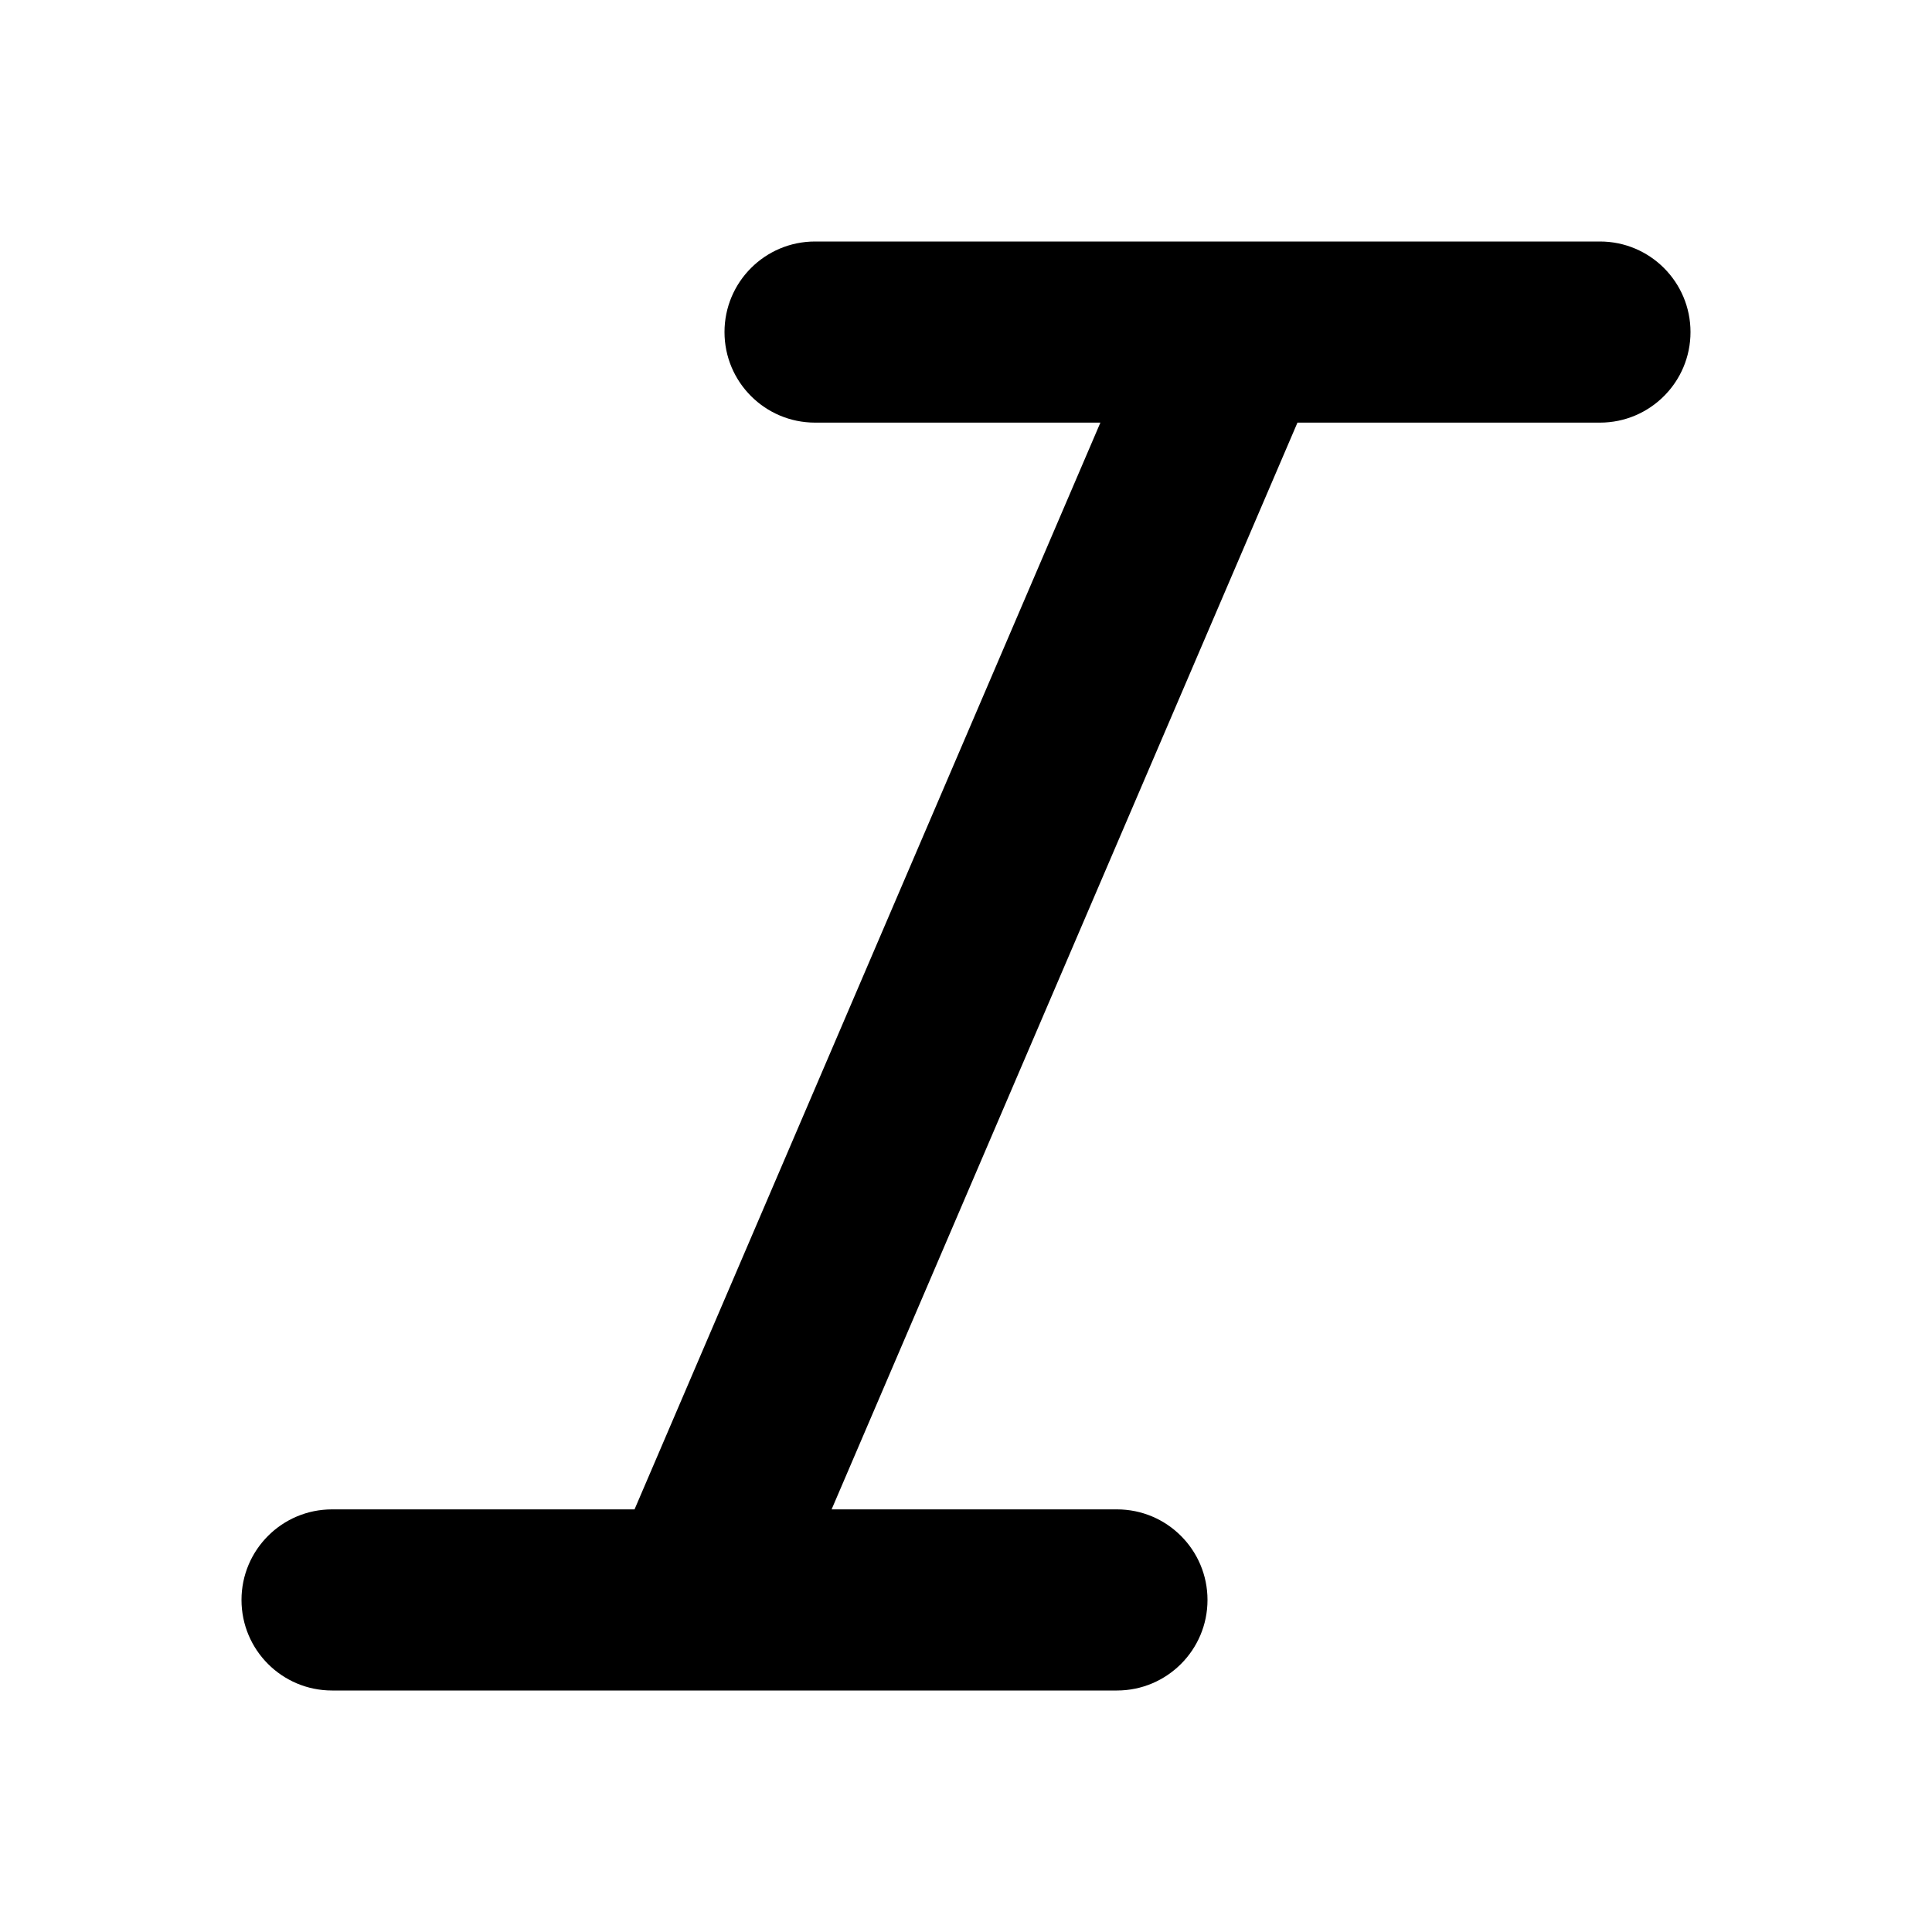
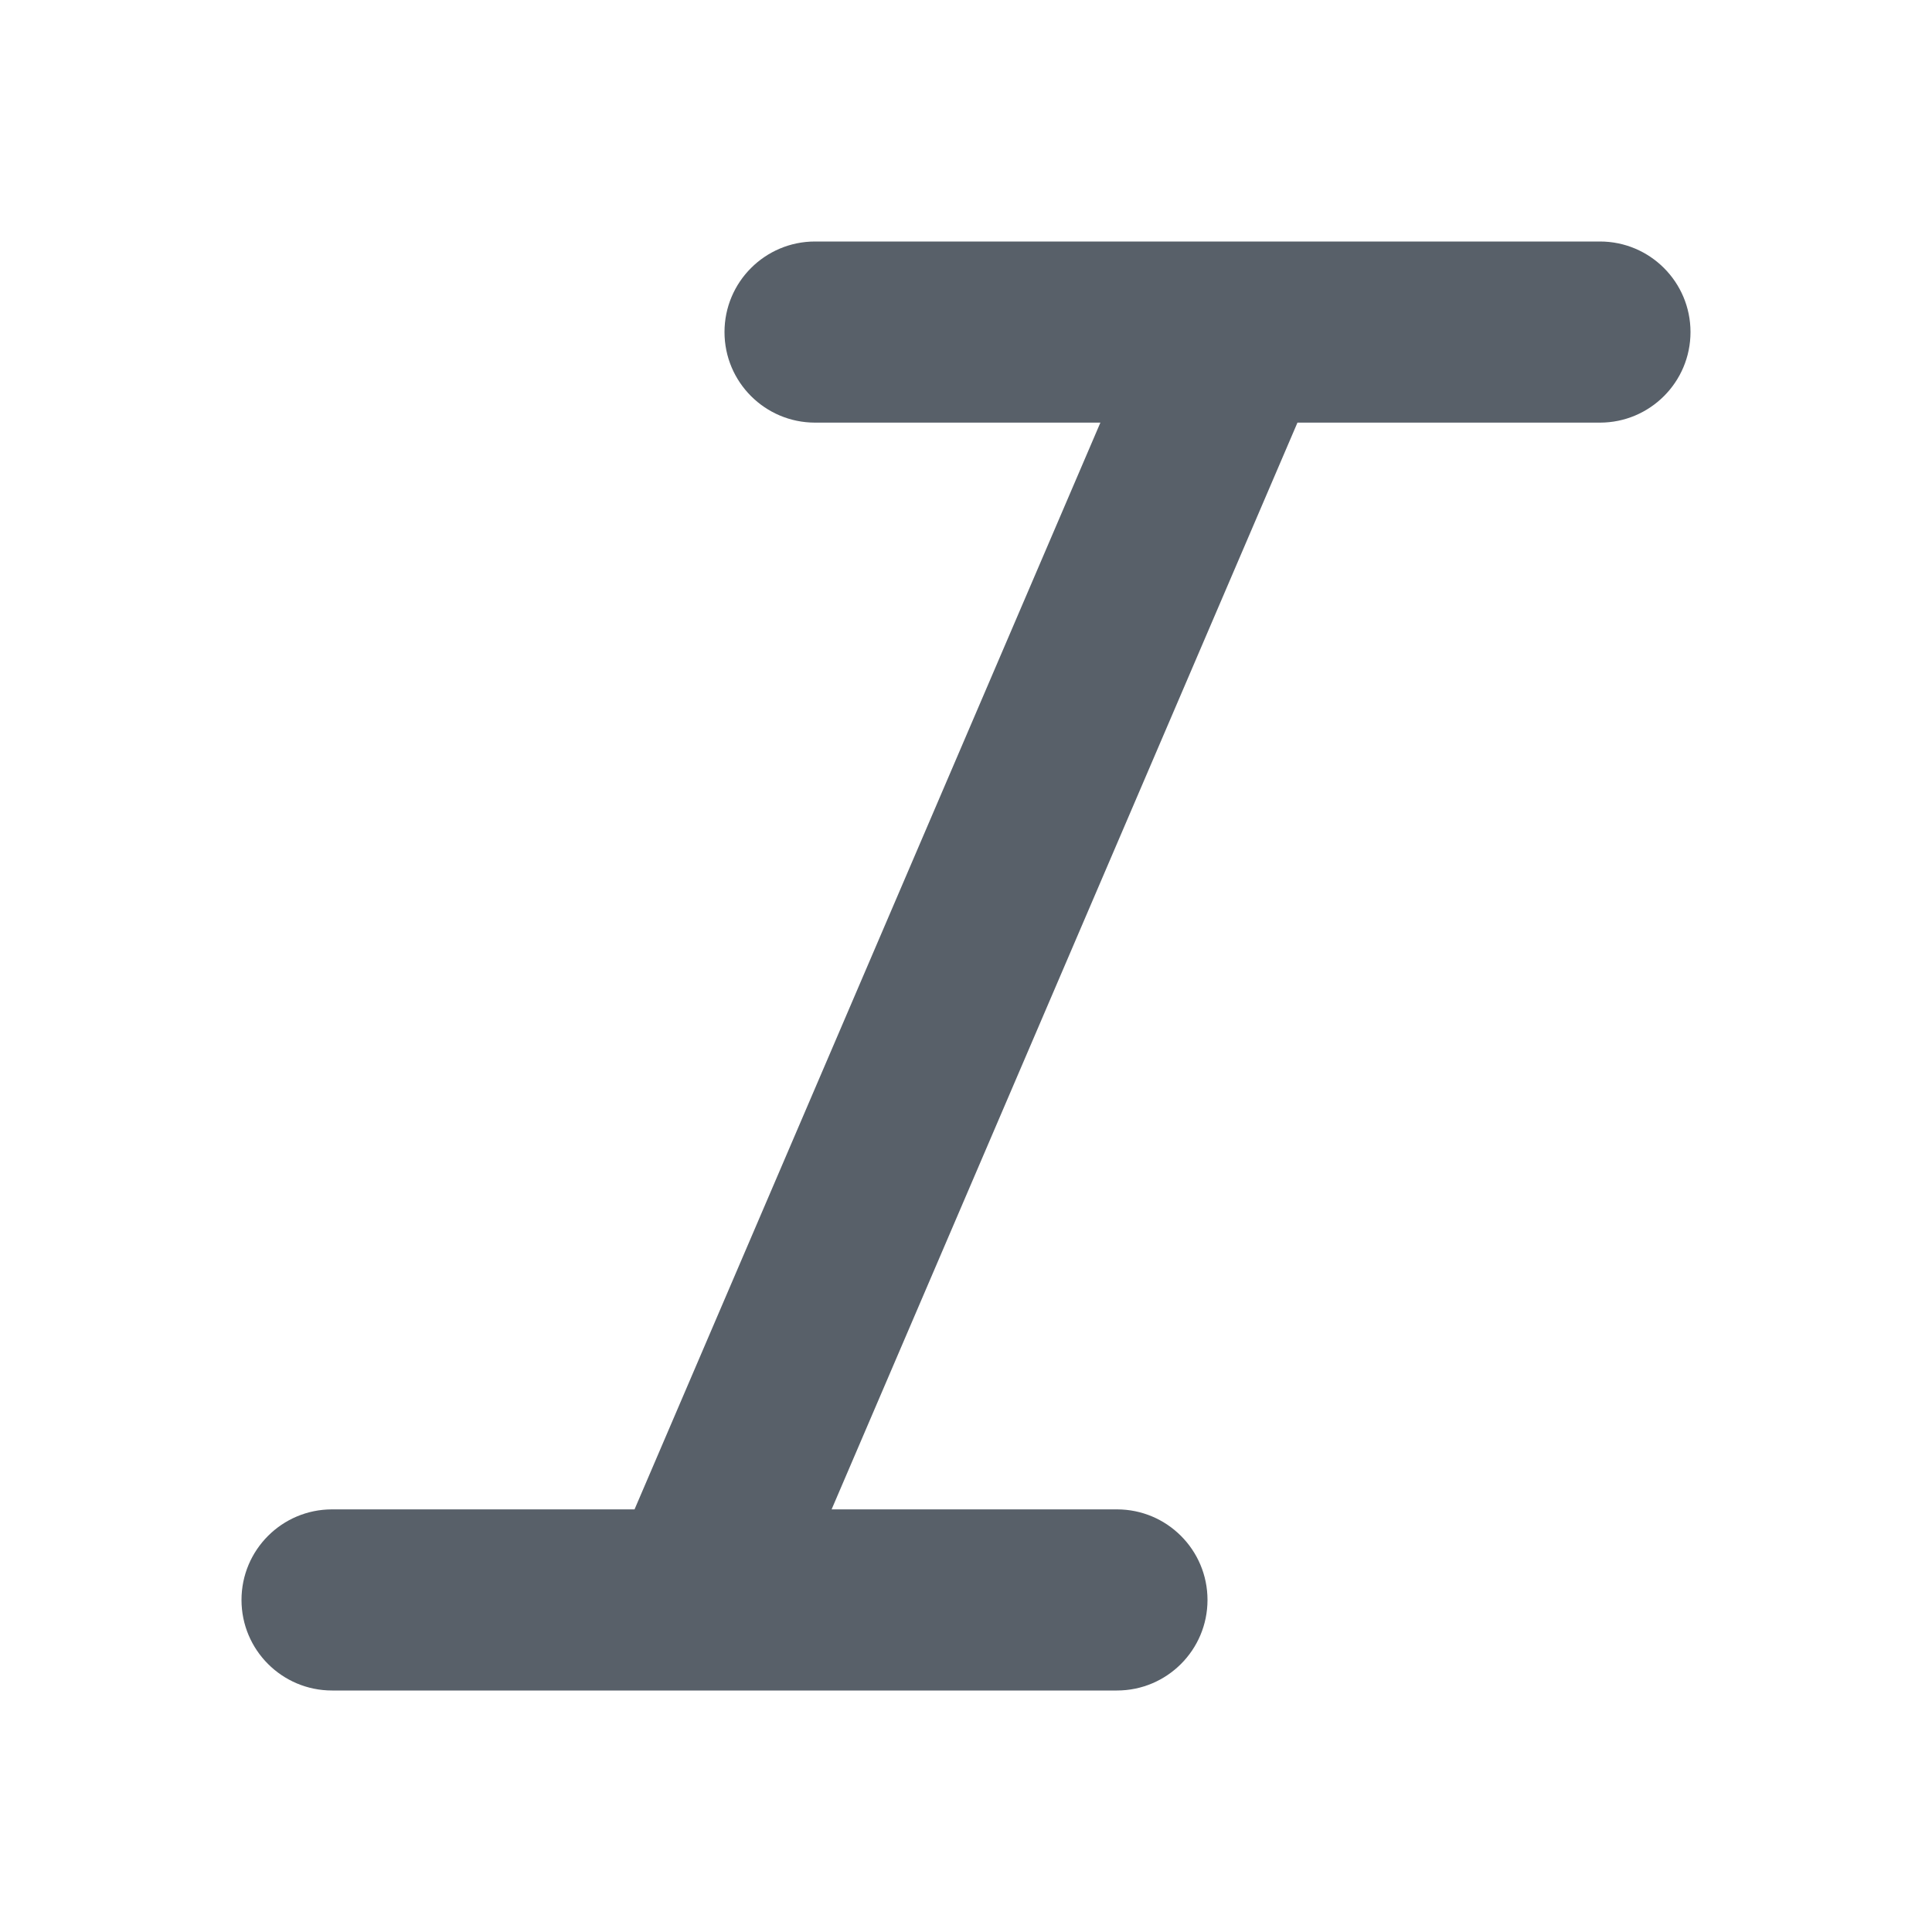
- <svg version="1.1" width="16" height="16" viewBox="0 0 16 16" class="snipdown snipdown-italic" aria-hidden="true">
+ <svg xmlns="http://www.w3.org/2000/svg" version="1.1" width="16" height="16" viewBox="0 0 16 16" class="snipdown snipdown-italic" style="fill:#586069;" aria-hidden="true">
  <path fill-rule="evenodd" d="M6 2.75A.75.75 0 016.75 2h6.5a.75.75 0 010 1.5h-2.505l-3.858 9H9.25a.75.75 0 010 1.5h-6.5a.75.75 0 010-1.5h2.505l3.858-9H6.75A.75.75 0 016 2.75z" />
</svg>
